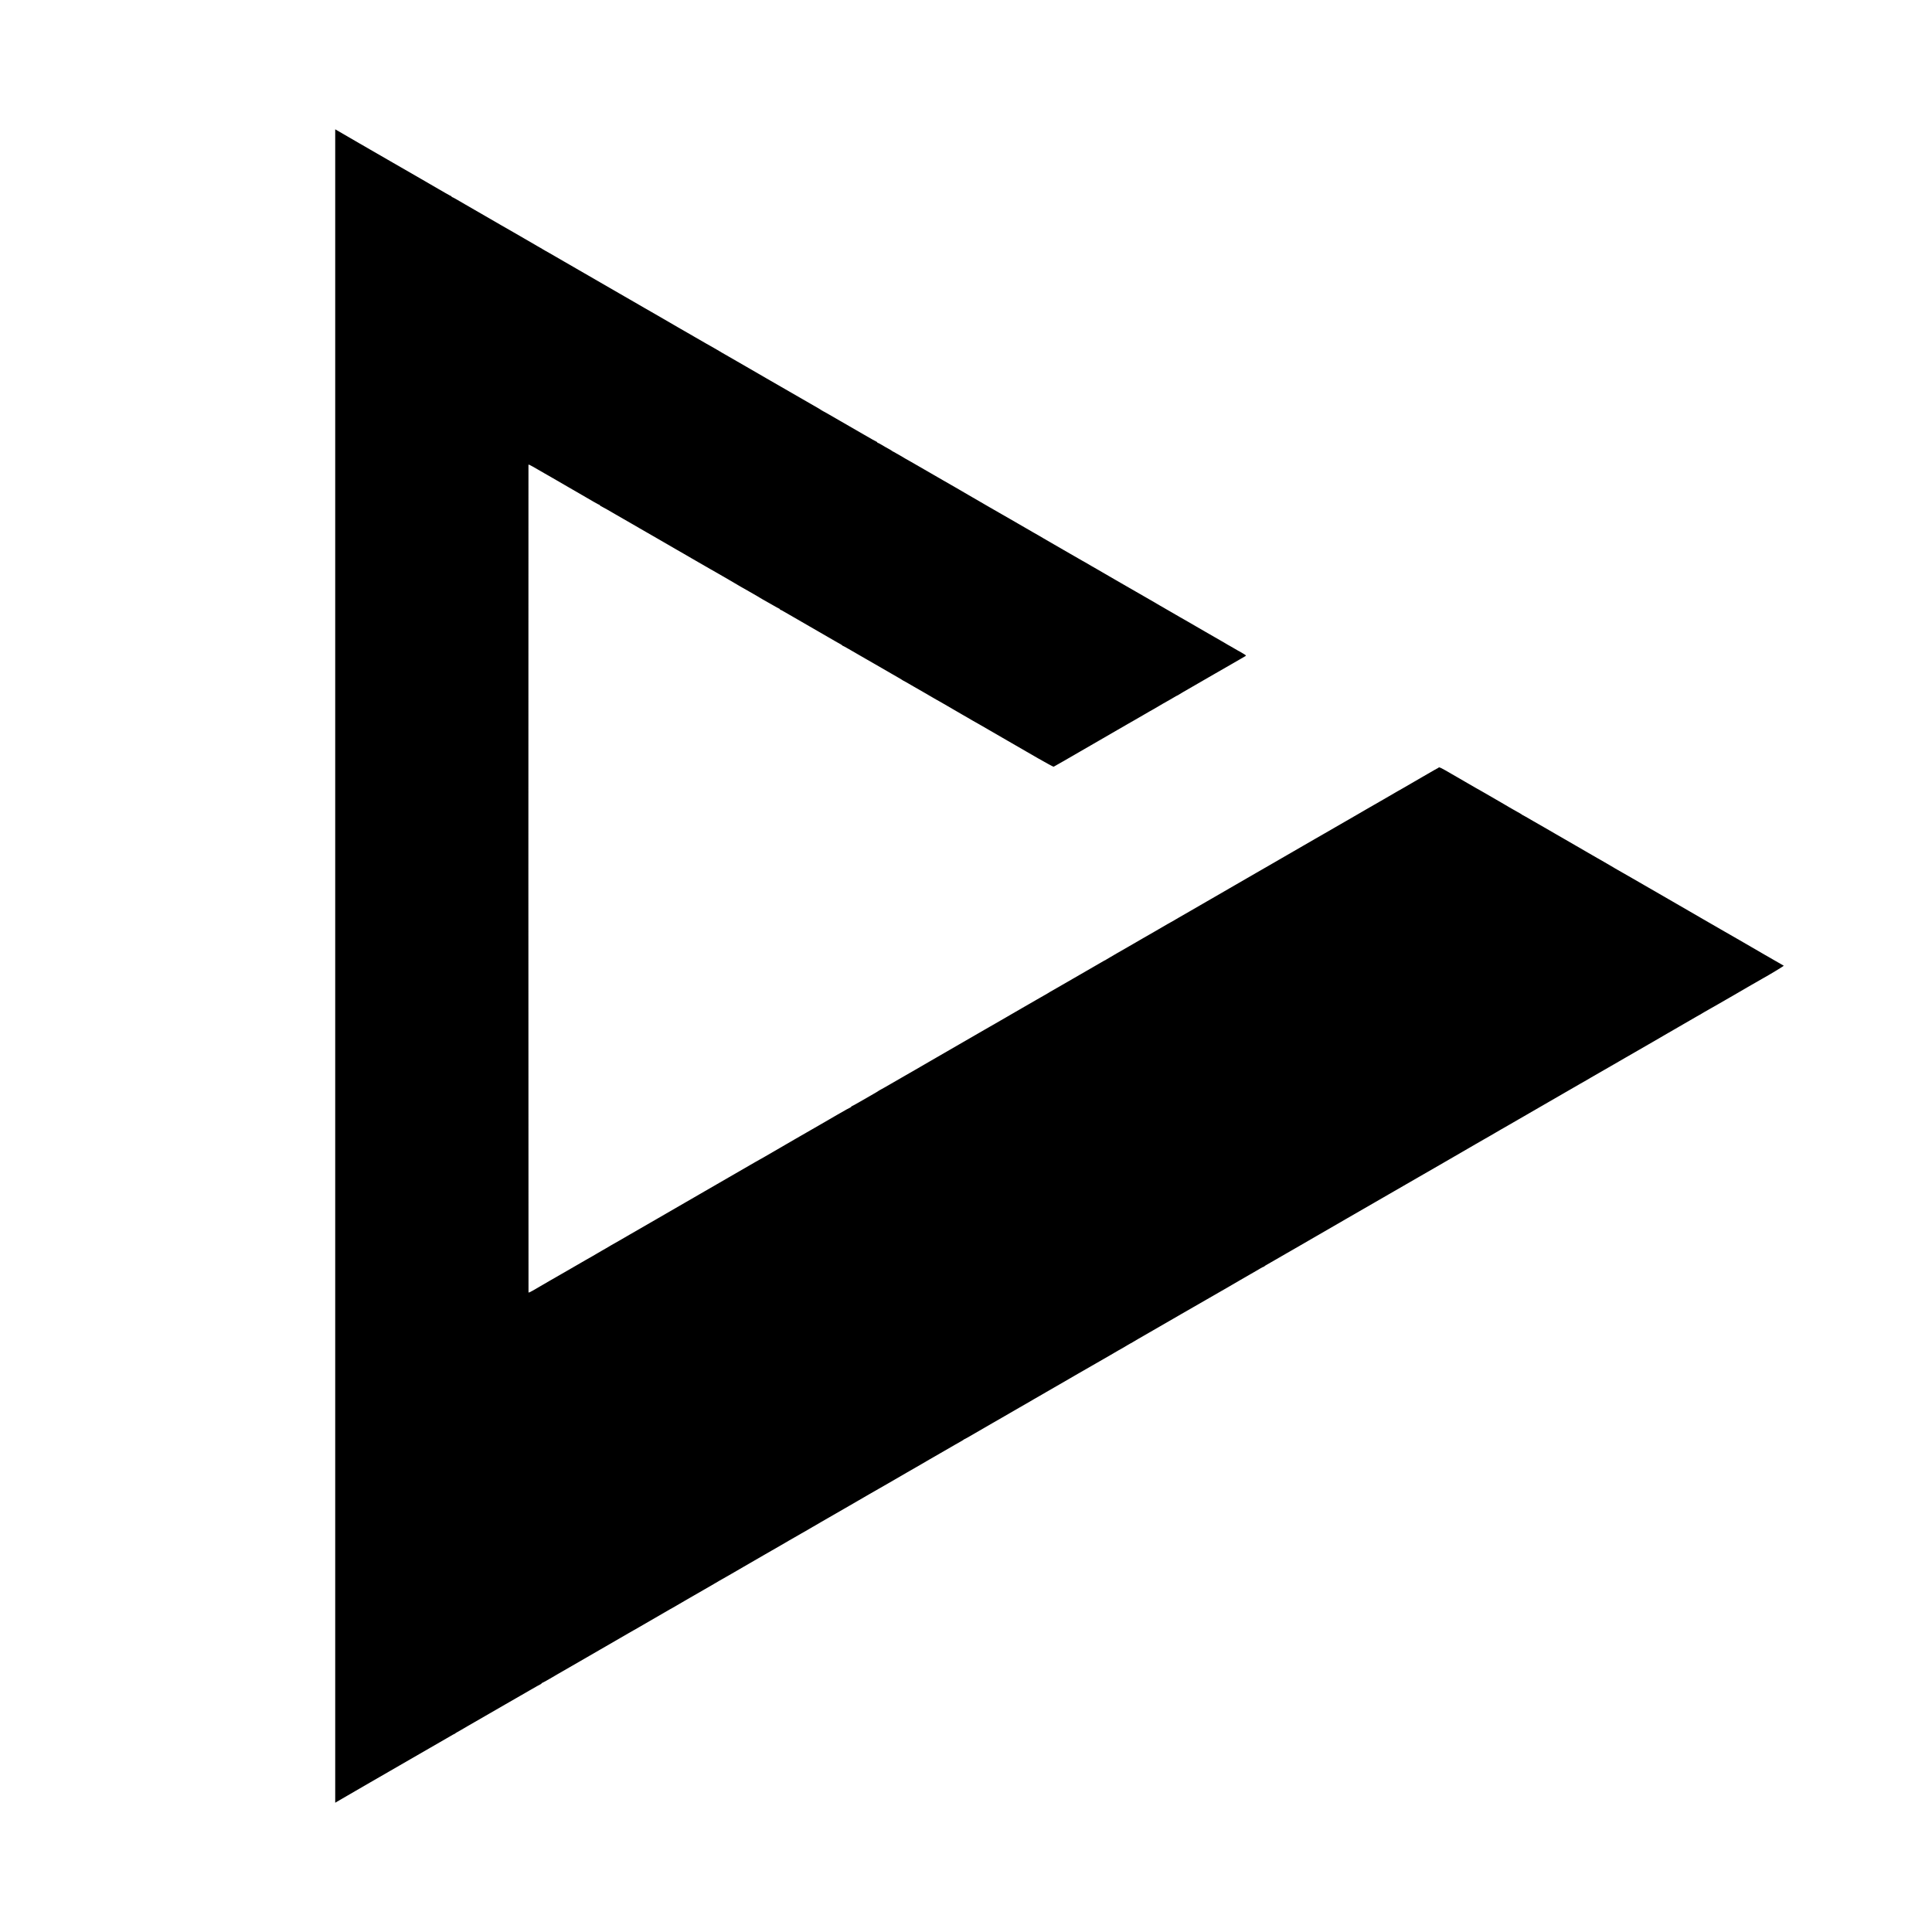
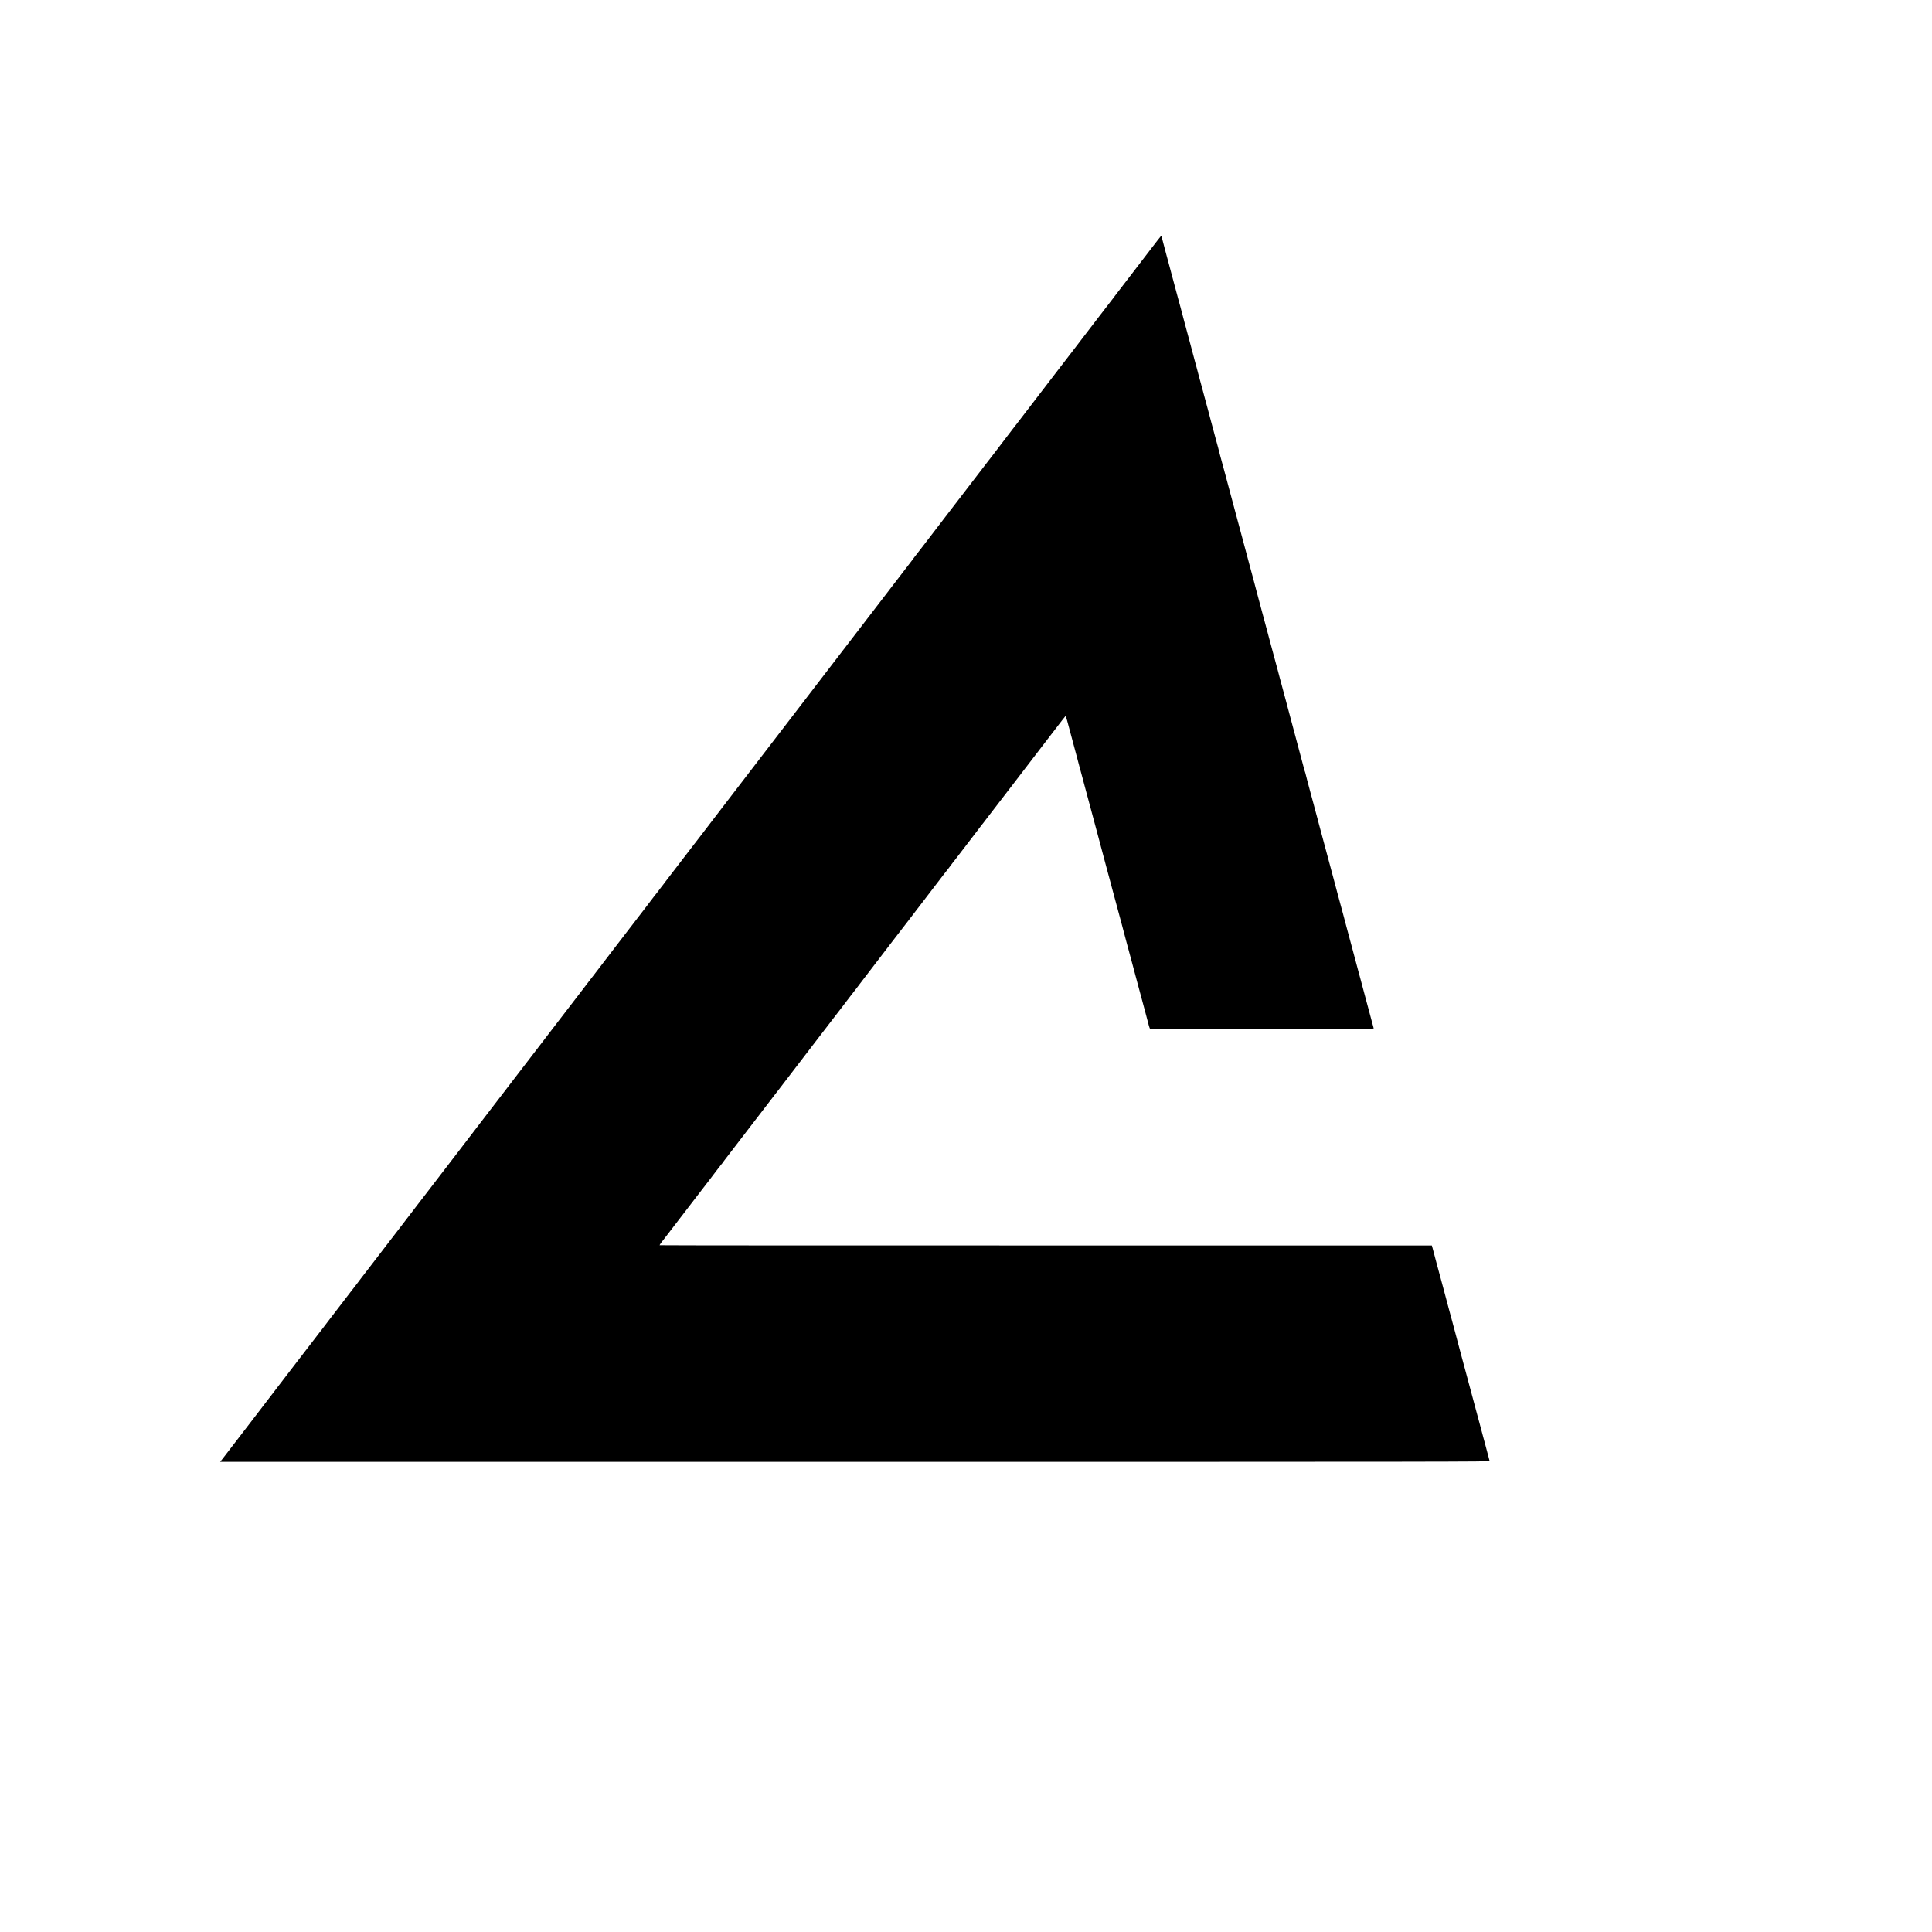
- <svg xmlns="http://www.w3.org/2000/svg" version="1.0" width="4167pt" height="4167pt" viewBox="0 0 4167 4167" preserveAspectRatio="xMidYMid meet">
-   <g transform="translate(0,4167) scale(0.1,-0.1)" fill="#000000" stroke="none">
-     <path d="M7230 20835 l0 -18047 33 20 c25 16 552 320 707 410 138 79 250 144 418 241 106 61 207 120 225 130 17 10 104 60 192 111 151 87 382 220 685 395 74 43 172 100 218 126 45 27 85 49 89 49 4 0 14 6 22 14 9 7 48 31 86 51 39 21 81 46 95 55 14 9 50 31 80 47 50 27 180 103 808 466 106 62 217 126 247 142 29 17 158 91 286 165 128 74 238 136 246 138 7 2 13 8 13 13 0 5 4 9 9 9 5 0 76 39 158 86 81 48 164 96 183 107 19 10 224 129 455 262 231 133 436 252 455 263 73 41 499 288 600 347 58 34 112 65 120 69 8 4 24 12 35 19 11 7 56 33 100 58 206 118 642 370 655 379 8 5 37 22 65 36 27 15 67 38 88 51 21 13 127 75 235 137 108 62 258 148 332 191 74 43 178 103 230 133 52 30 100 58 105 62 6 4 35 21 65 37 30 17 125 71 210 120 85 49 198 115 250 145 194 112 426 246 460 266 19 11 91 52 160 92 69 40 159 92 200 115 41 23 122 70 178 104 57 33 105 61 107 61 2 0 64 36 139 80 74 44 137 80 140 80 3 0 30 16 60 35 30 19 57 35 59 35 3 0 35 18 72 41 37 22 84 50 104 61 37 21 544 313 599 345 17 10 97 56 178 103 81 47 168 97 193 112 25 15 57 33 71 41 45 24 780 448 810 467 8 5 53 31 99 57 47 26 96 55 110 63 14 8 69 40 121 70 52 30 102 60 111 65 9 6 32 18 50 29 19 10 120 68 224 129 105 61 210 121 234 135 25 14 68 38 95 55 28 16 76 43 106 60 30 16 62 36 71 43 8 8 18 14 22 14 3 0 30 14 59 31 47 28 460 266 548 317 19 11 107 61 195 112 88 51 257 149 375 217 118 67 222 127 230 132 8 6 53 32 100 59 47 27 117 67 157 90 39 23 87 50 105 61 77 44 362 209 478 276 69 40 141 82 160 93 31 17 372 213 458 263 107 62 222 128 271 156 24 14 104 61 178 104 75 43 137 79 139 79 2 0 28 16 58 35 30 19 57 35 60 35 3 0 34 17 68 38 35 21 83 50 108 64 97 55 795 457 865 499 17 10 41 24 55 32 37 20 52 29 560 322 256 148 476 275 490 282 14 8 45 26 70 41 25 15 96 56 158 92 62 36 120 70 130 75 9 6 53 31 97 56 44 26 96 56 115 66 19 11 63 37 97 57 34 20 66 36 71 36 6 0 12 4 14 8 3 7 23 19 148 90 57 31 334 191 350 202 8 5 58 34 110 63 52 30 280 161 505 292 226 130 516 298 645 373 343 198 392 226 645 372 127 73 247 143 267 154 20 12 77 44 125 72 91 53 208 120 265 153 18 10 132 76 253 146 121 70 326 188 455 262 129 74 276 159 325 188 174 102 410 239 450 261 22 12 102 58 179 103 76 44 140 81 142 81 2 0 56 32 120 70 64 39 118 70 120 70 3 0 69 38 147 84 78 46 187 109 242 140 55 32 107 61 115 66 8 5 53 32 100 58 661 381 1017 587 1087 628 41 24 76 44 78 44 2 0 32 17 66 38 35 22 84 50 109 64 25 14 99 57 165 95 66 38 215 124 330 190 116 67 224 129 242 140 69 40 360 208 578 333 127 73 244 141 260 151 17 10 41 24 55 32 34 18 606 349 650 376 19 11 42 24 50 28 8 3 39 21 68 40 29 18 54 33 56 33 2 0 123 69 269 153 145 85 271 157 278 160 8 4 30 17 49 28 70 42 605 352 645 373 134 73 463 272 458 277 -5 3 -28 18 -53 31 -62 35 -622 357 -750 433 -58 34 -125 73 -150 87 -25 14 -206 118 -404 232 -197 114 -372 216 -390 225 -17 10 -161 94 -321 186 -159 92 -346 200 -415 240 -543 313 -671 387 -785 453 -139 80 -324 187 -365 209 -14 8 -37 22 -52 31 -15 9 -78 46 -140 82 -62 35 -122 70 -133 77 -11 6 -36 20 -55 31 -19 10 -75 43 -125 72 -49 29 -106 62 -125 72 -19 11 -71 41 -115 67 -44 25 -88 51 -97 56 -107 61 -260 150 -438 253 -118 69 -233 135 -256 148 -22 12 -134 77 -249 143 -114 67 -210 121 -213 121 -3 0 -13 6 -21 14 -9 7 -47 30 -85 50 -38 21 -92 51 -120 68 -28 16 -58 33 -66 38 -8 5 -51 30 -95 56 -44 26 -98 57 -120 70 -69 38 -288 166 -320 185 -16 10 -37 22 -45 26 -15 7 -292 165 -320 183 -8 6 -31 18 -50 29 -19 11 -152 87 -294 170 -228 133 -262 149 -275 137 -9 -8 -27 -19 -41 -25 -14 -6 -39 -20 -55 -30 -17 -10 -138 -80 -270 -156 -341 -197 -388 -224 -405 -235 -8 -6 -22 -13 -30 -17 -8 -3 -46 -25 -85 -48 -38 -23 -176 -103 -305 -177 -129 -75 -294 -170 -367 -211 -72 -42 -147 -85 -165 -96 -199 -114 -458 -264 -743 -429 -71 -41 -160 -92 -197 -113 -117 -67 -131 -75 -258 -149 -110 -64 -224 -130 -770 -445 -69 -39 -183 -106 -255 -147 -71 -41 -276 -160 -455 -263 -179 -103 -365 -211 -415 -240 -49 -29 -128 -74 -175 -101 -47 -27 -92 -53 -102 -59 -9 -5 -29 -17 -45 -26 -15 -8 -116 -66 -223 -129 -107 -62 -215 -124 -240 -138 -25 -14 -74 -42 -109 -64 -34 -21 -65 -38 -67 -38 -2 0 -37 -20 -77 -43 -39 -24 -166 -98 -282 -164 -115 -67 -224 -129 -242 -139 -59 -35 -308 -179 -328 -190 -69 -38 -435 -250 -457 -265 -15 -11 -29 -19 -32 -19 -3 0 -43 -22 -88 -49 -101 -59 -310 -180 -478 -276 -69 -39 -228 -131 -355 -205 -126 -73 -246 -141 -265 -152 -19 -11 -39 -24 -45 -28 -5 -4 -31 -19 -57 -33 -25 -14 -106 -60 -180 -103 -73 -42 -221 -127 -328 -189 -107 -62 -211 -122 -230 -133 -19 -12 -71 -41 -115 -67 -44 -25 -100 -57 -125 -72 -25 -14 -67 -39 -95 -55 -27 -15 -83 -47 -124 -71 -40 -23 -89 -51 -110 -63 -39 -22 -1095 -632 -1201 -694 -36 -20 -103 -60 -150 -87 -47 -28 -112 -66 -145 -84 -34 -19 -139 -79 -233 -134 -203 -118 -180 -104 -312 -180 -58 -33 -113 -64 -122 -70 -9 -5 -41 -23 -70 -39 -29 -15 -60 -34 -68 -40 -8 -7 -58 -36 -110 -66 -52 -29 -175 -100 -273 -157 -98 -57 -182 -103 -187 -103 -6 0 -10 -4 -10 -10 0 -5 -4 -10 -9 -10 -5 0 -132 -71 -283 -158 -150 -87 -322 -187 -383 -222 -60 -34 -153 -88 -205 -118 -148 -86 -281 -163 -325 -187 -81 -46 -589 -340 -693 -402 -41 -24 -75 -43 -77 -43 -2 0 -39 -21 -82 -46 -68 -41 -473 -275 -573 -331 -57 -33 -524 -302 -540 -312 -17 -11 -170 -99 -1005 -581 -335 -193 -630 -364 -655 -378 -25 -15 -52 -30 -60 -35 -8 -4 -33 -18 -55 -32 -22 -13 -56 -32 -75 -43 -47 -25 -261 -149 -280 -162 -8 -5 -40 -23 -70 -40 -30 -17 -84 -48 -120 -70 -36 -22 -72 -43 -80 -47 -8 -4 -80 -45 -160 -91 -80 -47 -160 -93 -178 -103 -72 -42 -180 -103 -232 -134 -79 -46 -307 -177 -360 -207 -25 -14 -99 -57 -165 -96 -66 -38 -159 -92 -207 -120 -49 -28 -88 -45 -89 -39 -3 39 -4 17844 -1 17854 2 7 38 -9 90 -39 48 -28 103 -60 122 -70 19 -11 80 -46 135 -78 55 -32 116 -67 135 -77 19 -11 193 -112 385 -223 193 -112 364 -211 380 -220 17 -9 86 -49 153 -89 68 -39 127 -71 132 -71 6 0 10 -4 10 -9 0 -5 6 -11 13 -13 10 -2 259 -143 317 -179 31 -19 317 -183 356 -205 22 -12 58 -33 80 -46 21 -14 64 -38 94 -55 30 -17 154 -88 275 -158 368 -213 475 -275 520 -301 24 -13 95 -54 157 -90 62 -37 133 -78 158 -92 49 -27 228 -131 406 -234 61 -36 117 -68 125 -71 8 -4 30 -17 49 -28 19 -12 125 -73 235 -136 110 -64 217 -126 237 -139 21 -13 39 -24 42 -24 2 0 77 -43 167 -95 89 -52 163 -95 165 -95 2 0 28 -16 58 -35 30 -19 57 -35 59 -35 3 0 82 -45 177 -100 94 -55 176 -100 181 -100 5 0 9 -4 9 -10 0 -5 4 -10 10 -10 5 0 47 -22 92 -49 46 -27 99 -58 118 -68 48 -28 596 -344 980 -566 19 -11 60 -34 90 -51 30 -16 57 -33 58 -38 2 -4 7 -8 12 -8 8 0 131 -70 480 -273 85 -49 174 -100 197 -113 79 -45 338 -194 353 -204 16 -10 81 -47 165 -95 28 -15 62 -36 77 -46 14 -11 28 -19 31 -19 2 0 98 -54 212 -121 115 -66 227 -131 249 -143 84 -48 172 -99 201 -117 17 -10 37 -22 45 -26 8 -4 40 -21 70 -39 30 -17 74 -42 96 -55 41 -24 365 -212 394 -229 8 -5 58 -34 110 -63 52 -30 111 -64 130 -76 19 -11 42 -24 50 -28 8 -3 47 -25 85 -48 96 -57 225 -131 605 -350 179 -103 473 -273 653 -377 181 -104 334 -187 342 -185 10 4 344 195 570 327 17 10 116 67 220 127 236 136 410 237 584 338 74 42 149 85 165 95 17 9 51 29 76 44 25 14 82 47 128 73 46 27 91 53 100 58 9 6 51 30 92 53 41 24 98 57 125 73 28 16 59 34 70 39 11 6 27 14 35 20 25 17 342 200 346 200 2 0 37 20 77 45 41 25 78 45 81 45 4 0 12 5 19 10 7 6 149 90 317 186 168 97 366 211 440 254 74 43 254 146 400 230 146 84 276 159 289 167 23 15 22 16 -60 65 -46 28 -91 53 -99 56 -8 3 -50 28 -93 54 -43 26 -80 48 -83 48 -2 0 -21 11 -42 23 -20 13 -57 35 -82 49 -25 14 -117 67 -205 118 -88 51 -178 103 -200 115 -22 13 -107 62 -190 110 -82 48 -170 99 -195 113 -25 14 -101 58 -170 97 -69 40 -141 82 -160 93 -19 11 -75 43 -125 72 -49 29 -110 64 -135 78 -25 13 -49 28 -55 32 -5 4 -28 18 -50 30 -52 29 -451 259 -730 420 -121 70 -238 138 -261 151 -127 73 -261 151 -274 159 -8 5 -58 34 -110 63 -52 30 -111 64 -130 76 -19 11 -51 29 -70 39 -19 11 -204 117 -410 236 -206 120 -393 228 -415 240 -22 13 -74 43 -115 68 -41 24 -82 47 -90 51 -8 4 -24 13 -35 20 -19 11 -207 120 -285 165 -19 11 -118 68 -220 127 -102 59 -203 117 -225 129 -22 12 -110 63 -195 112 -85 50 -288 167 -450 261 -162 94 -311 180 -330 192 -19 11 -41 24 -49 28 -8 3 -91 51 -185 106 -94 54 -189 109 -211 122 -51 29 -336 193 -484 279 -62 36 -115 66 -117 66 -2 0 -28 16 -58 35 -30 19 -57 35 -60 35 -3 0 -35 18 -71 40 -36 22 -68 40 -72 40 -3 0 -14 6 -22 14 -9 7 -43 28 -76 46 -33 17 -97 54 -141 81 -45 27 -87 49 -93 49 -6 0 -11 5 -11 10 0 6 -4 10 -9 10 -5 0 -135 73 -288 162 -153 88 -384 222 -513 296 -129 74 -248 143 -265 153 -16 10 -52 30 -80 44 -27 15 -57 32 -65 39 -8 6 -24 16 -35 22 -43 23 -1092 628 -1135 654 -43 26 -102 60 -181 105 -57 32 -443 255 -459 265 -15 9 -96 56 -156 90 -156 89 -208 119 -261 152 -34 21 -64 38 -66 38 -2 0 -82 46 -178 101 -96 56 -199 116 -229 132 -30 17 -114 65 -185 107 -72 42 -137 79 -145 83 -8 4 -28 16 -45 26 -32 20 -58 35 -315 183 -91 52 -210 121 -265 153 -55 32 -120 69 -145 83 -25 14 -124 71 -221 128 -97 56 -191 111 -210 121 -19 10 -65 37 -104 60 -56 33 -310 180 -490 283 -16 10 -102 59 -190 110 -88 51 -180 104 -205 118 -25 13 -49 28 -55 32 -5 4 -30 19 -55 32 -25 14 -117 67 -205 118 -88 51 -176 102 -195 113 -19 10 -72 41 -118 68 -45 27 -85 49 -87 49 -3 0 -28 15 -57 33 -29 19 -60 37 -68 40 -8 4 -28 15 -45 26 -16 10 -48 28 -70 41 -22 12 -125 72 -230 133 -104 60 -208 120 -230 133 -22 12 -139 79 -260 149 -333 193 -659 381 -765 442 -52 30 -102 58 -110 64 -63 39 -172 99 -180 99 -6 0 -10 5 -10 10 0 6 -4 10 -9 10 -4 0 -58 29 -119 64 -61 36 -131 76 -154 89 -24 13 -110 64 -193 112 -82 48 -168 97 -190 110 -51 29 -264 151 -425 245 -69 39 -143 82 -165 95 -22 12 -80 46 -130 75 -144 84 -150 88 -385 222 -19 11 -71 41 -115 67 -44 25 -88 51 -98 56 -55 31 -449 259 -484 281 l-43 25 0 -18046z" />
+ <svg xmlns="http://www.w3.org/2000/svg" version="1.0" width="16pt" height="16pt" viewBox="0 0 16 16" preserveAspectRatio="xMidYMid meet">
+   <g transform="translate(0,16) scale(0.000384,-0.000384)" fill="#000000" stroke="none">
+     <path d="M24810 36283 c-124 -162 -261 -342 -305 -398 -44 -57 -118 -153 -165 -215 -84 -110 -272 -356 -288 -375 -4 -5 -28 -37 -52 -70 -25 -33 -53 -69 -62 -80 -9 -11 -103 -132 -208 -270 -106 -137 -200 -261 -211 -275 -11 -14 -92 -119 -180 -235 -88 -115 -166 -217 -172 -225 -15 -18 -109 -140 -358 -465 -101 -132 -240 -314 -309 -403 -69 -90 -212 -277 -318 -415 -106 -139 -198 -259 -205 -267 -7 -8 -26 -33 -42 -55 -16 -22 -32 -42 -35 -45 -3 -3 -32 -41 -66 -85 -33 -44 -102 -134 -153 -200 -50 -66 -140 -183 -198 -260 -59 -77 -111 -144 -115 -150 -4 -5 -27 -35 -51 -65 -24 -30 -162 -210 -307 -400 -145 -190 -302 -394 -349 -455 -46 -60 -114 -148 -150 -195 -35 -47 -75 -98 -88 -115 -13 -16 -27 -34 -31 -40 -4 -5 -73 -95 -153 -200 -80 -104 -224 -291 -318 -415 -95 -124 -180 -234 -190 -245 -9 -11 -27 -36 -41 -55 -14 -19 -30 -42 -37 -50 -18 -21 -342 -444 -438 -570 -44 -58 -85 -112 -92 -120 -15 -19 -614 -799 -657 -856 -17 -23 -170 -223 -341 -444 -340 -442 -432 -563 -794 -1035 -67 -88 -133 -173 -146 -190 -13 -16 -139 -181 -280 -365 -141 -184 -262 -342 -269 -350 -7 -9 -36 -47 -65 -85 -30 -39 -64 -83 -77 -100 -32 -41 -182 -238 -284 -370 -173 -226 -286 -373 -675 -880 -219 -286 -435 -567 -479 -625 -44 -58 -86 -112 -93 -120 -7 -8 -143 -186 -303 -395 -160 -209 -297 -387 -304 -396 -7 -8 -32 -42 -56 -75 -24 -32 -46 -61 -50 -64 -3 -3 -17 -21 -30 -40 -13 -19 -27 -37 -30 -40 -4 -3 -42 -52 -86 -109 -43 -58 -119 -157 -169 -222 -49 -64 -131 -170 -181 -236 -50 -65 -108 -141 -130 -169 -21 -28 -66 -87 -100 -130 -33 -43 -153 -199 -265 -345 -112 -147 -214 -279 -226 -295 -12 -16 -95 -123 -183 -239 -89 -115 -172 -223 -185 -240 -24 -31 -152 -198 -195 -255 -68 -91 -413 -539 -438 -570 -15 -19 -79 -102 -142 -185 -63 -82 -140 -184 -172 -225 -32 -41 -67 -86 -77 -100 -40 -53 -272 -356 -284 -370 -7 -9 -41 -54 -77 -100 -35 -47 -68 -89 -73 -95 -12 -15 -447 -583 -556 -725 -52 -69 -127 -166 -166 -216 -38 -50 -81 -106 -95 -124 -73 -96 -503 -657 -513 -670 -14 -17 -560 -728 -687 -895 -78 -102 -126 -165 -185 -240 -22 -29 -373 -487 -425 -555 -14 -18 -88 -114 -165 -214 -77 -100 -210 -273 -295 -385 -127 -166 -290 -378 -328 -426 -4 -5 -50 -66 -102 -135 -52 -69 -99 -130 -105 -136 -5 -6 -19 -23 -30 -38 -11 -15 -93 -123 -183 -239 -89 -117 -173 -225 -185 -241 -12 -16 -38 -50 -58 -75 -19 -25 -87 -113 -149 -196 -63 -82 -120 -157 -127 -165 -7 -8 -84 -109 -173 -225 -139 -182 -222 -291 -315 -410 -54 -70 -834 -1087 -889 -1160 -33 -44 -64 -84 -69 -90 -18 -23 -239 -311 -334 -435 -134 -176 -215 -281 -275 -357 l-50 -63 13692 0 c13035 0 13691 1 13686 18 -5 18 -38 141 -91 342 -19 69 -41 151 -49 182 -9 32 -43 160 -76 285 -33 126 -67 251 -75 278 -12 42 -145 535 -216 805 -11 41 -48 176 -81 300 -33 124 -73 272 -88 330 -15 58 -45 168 -65 245 -21 77 -53 196 -71 265 -18 69 -34 125 -34 125 0 0 -18 65 -39 145 -89 339 -102 387 -116 435 -14 49 -153 564 -161 597 -7 31 -12 50 -39 148 -14 52 -30 111 -35 131 l-10 35 -8326 0 c-4579 -1 -8327 1 -8329 5 -2 3 17 32 43 66 26 33 57 73 69 89 12 16 122 160 245 319 123 160 326 425 453 590 274 358 238 311 278 361 18 22 57 74 87 115 30 41 57 76 60 79 4 3 25 30 47 61 23 31 48 62 55 70 8 8 19 21 24 30 5 9 21 32 36 50 31 38 375 487 548 714 63 83 120 157 127 165 11 14 365 476 417 543 11 16 26 34 31 40 6 7 31 39 56 72 58 77 715 934 828 1081 47 61 127 164 176 229 118 154 109 141 161 210 77 101 81 106 182 236 53 70 135 177 182 239 47 61 92 120 101 130 8 10 24 31 35 45 10 15 44 59 75 99 30 39 96 125 146 191 51 66 173 226 272 355 100 129 234 304 298 389 93 121 272 354 321 416 9 12 203 266 214 280 4 6 18 24 31 40 37 47 478 623 532 695 27 36 52 67 55 70 7 6 79 101 125 164 16 22 34 46 40 52 5 6 21 26 35 44 14 18 86 112 160 209 75 97 194 253 265 346 71 94 133 175 137 180 31 37 49 61 95 122 204 264 442 576 463 603 14 18 36 47 50 65 14 18 36 47 50 65 63 83 274 358 295 385 42 53 199 259 230 300 16 22 35 47 42 55 12 15 278 361 315 410 10 14 47 61 81 105 34 44 89 115 121 158 33 43 63 80 66 82 7 4 46 -133 114 -395 26 -97 50 -189 136 -508 27 -100 52 -192 54 -205 3 -12 11 -44 20 -72 8 -27 29 -104 46 -170 17 -66 37 -142 45 -170 16 -56 155 -571 160 -595 4 -16 34 -128 59 -220 8 -30 33 -122 55 -205 22 -82 74 -278 116 -435 42 -157 78 -292 80 -300 2 -8 18 -67 35 -130 17 -63 40 -146 50 -185 10 -38 28 -106 40 -150 12 -44 43 -161 70 -260 27 -99 60 -223 74 -275 14 -52 33 -122 42 -155 9 -33 18 -67 20 -75 1 -8 44 -168 94 -355 51 -187 104 -387 120 -445 36 -138 97 -362 127 -475 14 -49 33 -121 43 -160 25 -94 51 -192 117 -435 30 -113 56 -209 57 -215 8 -43 41 -151 48 -156 5 -3 1093 -6 2419 -6 2195 0 2409 2 2405 16 -5 16 -124 459 -191 711 -70 264 -84 317 -100 375 -9 33 -26 94 -37 135 -11 41 -28 108 -39 147 -11 40 -28 106 -39 145 -10 40 -25 98 -34 128 -8 30 -24 91 -36 135 -12 44 -28 104 -36 133 -28 105 -46 170 -81 302 -19 74 -46 173 -58 220 -51 185 -126 466 -130 480 -2 8 -31 119 -65 245 -34 127 -68 253 -75 280 -8 28 -23 86 -35 130 -56 206 -231 862 -235 875 -2 8 -13 50 -24 93 -12 42 -30 112 -42 155 -11 42 -29 109 -39 147 -19 71 -49 186 -77 285 -41 152 -94 353 -99 379 -3 14 -7 28 -10 33 -3 4 -7 16 -9 25 -3 15 -103 389 -372 1393 -14 52 -27 102 -29 110 -2 8 -33 125 -70 260 -36 135 -68 252 -70 260 -2 8 -17 67 -34 130 -30 110 -74 272 -120 445 -11 44 -41 154 -66 245 -24 91 -46 174 -49 185 -6 25 -12 50 -70 260 -25 94 -48 177 -50 185 -2 8 -13 51 -25 95 -12 44 -24 89 -27 100 -3 11 -30 112 -60 225 -30 113 -56 212 -58 220 -2 8 -11 42 -20 75 -9 33 -32 116 -50 185 -18 69 -43 161 -55 205 -12 44 -62 231 -111 415 -50 184 -99 369 -110 410 -27 96 -199 740 -204 760 -2 8 -11 42 -20 75 -9 33 -27 101 -40 150 -26 96 -67 250 -110 405 -14 52 -28 106 -31 120 -2 14 -9 39 -14 55 -5 17 -26 91 -45 165 -20 74 -43 160 -51 190 -29 104 -55 205 -59 220 -1 8 -28 107 -58 220 -31 113 -65 241 -77 285 -12 44 -28 105 -36 135 -9 30 -17 62 -19 70 -17 65 -77 291 -85 315 -5 17 -11 41 -14 55 -3 14 -17 66 -31 115 -14 50 -27 99 -30 110 -2 11 -49 189 -105 395 -56 206 -103 382 -105 390 -2 8 -12 49 -24 90 -11 41 -43 161 -70 265 -28 105 -55 204 -60 220 -5 17 -21 75 -35 130 -15 55 -54 201 -87 325 -33 124 -62 232 -64 240 -2 8 -38 143 -81 300 -42 157 -79 295 -81 308 -3 12 -8 22 -12 21 -3 0 -107 -133 -231 -296z" />
  </g>
</svg>
